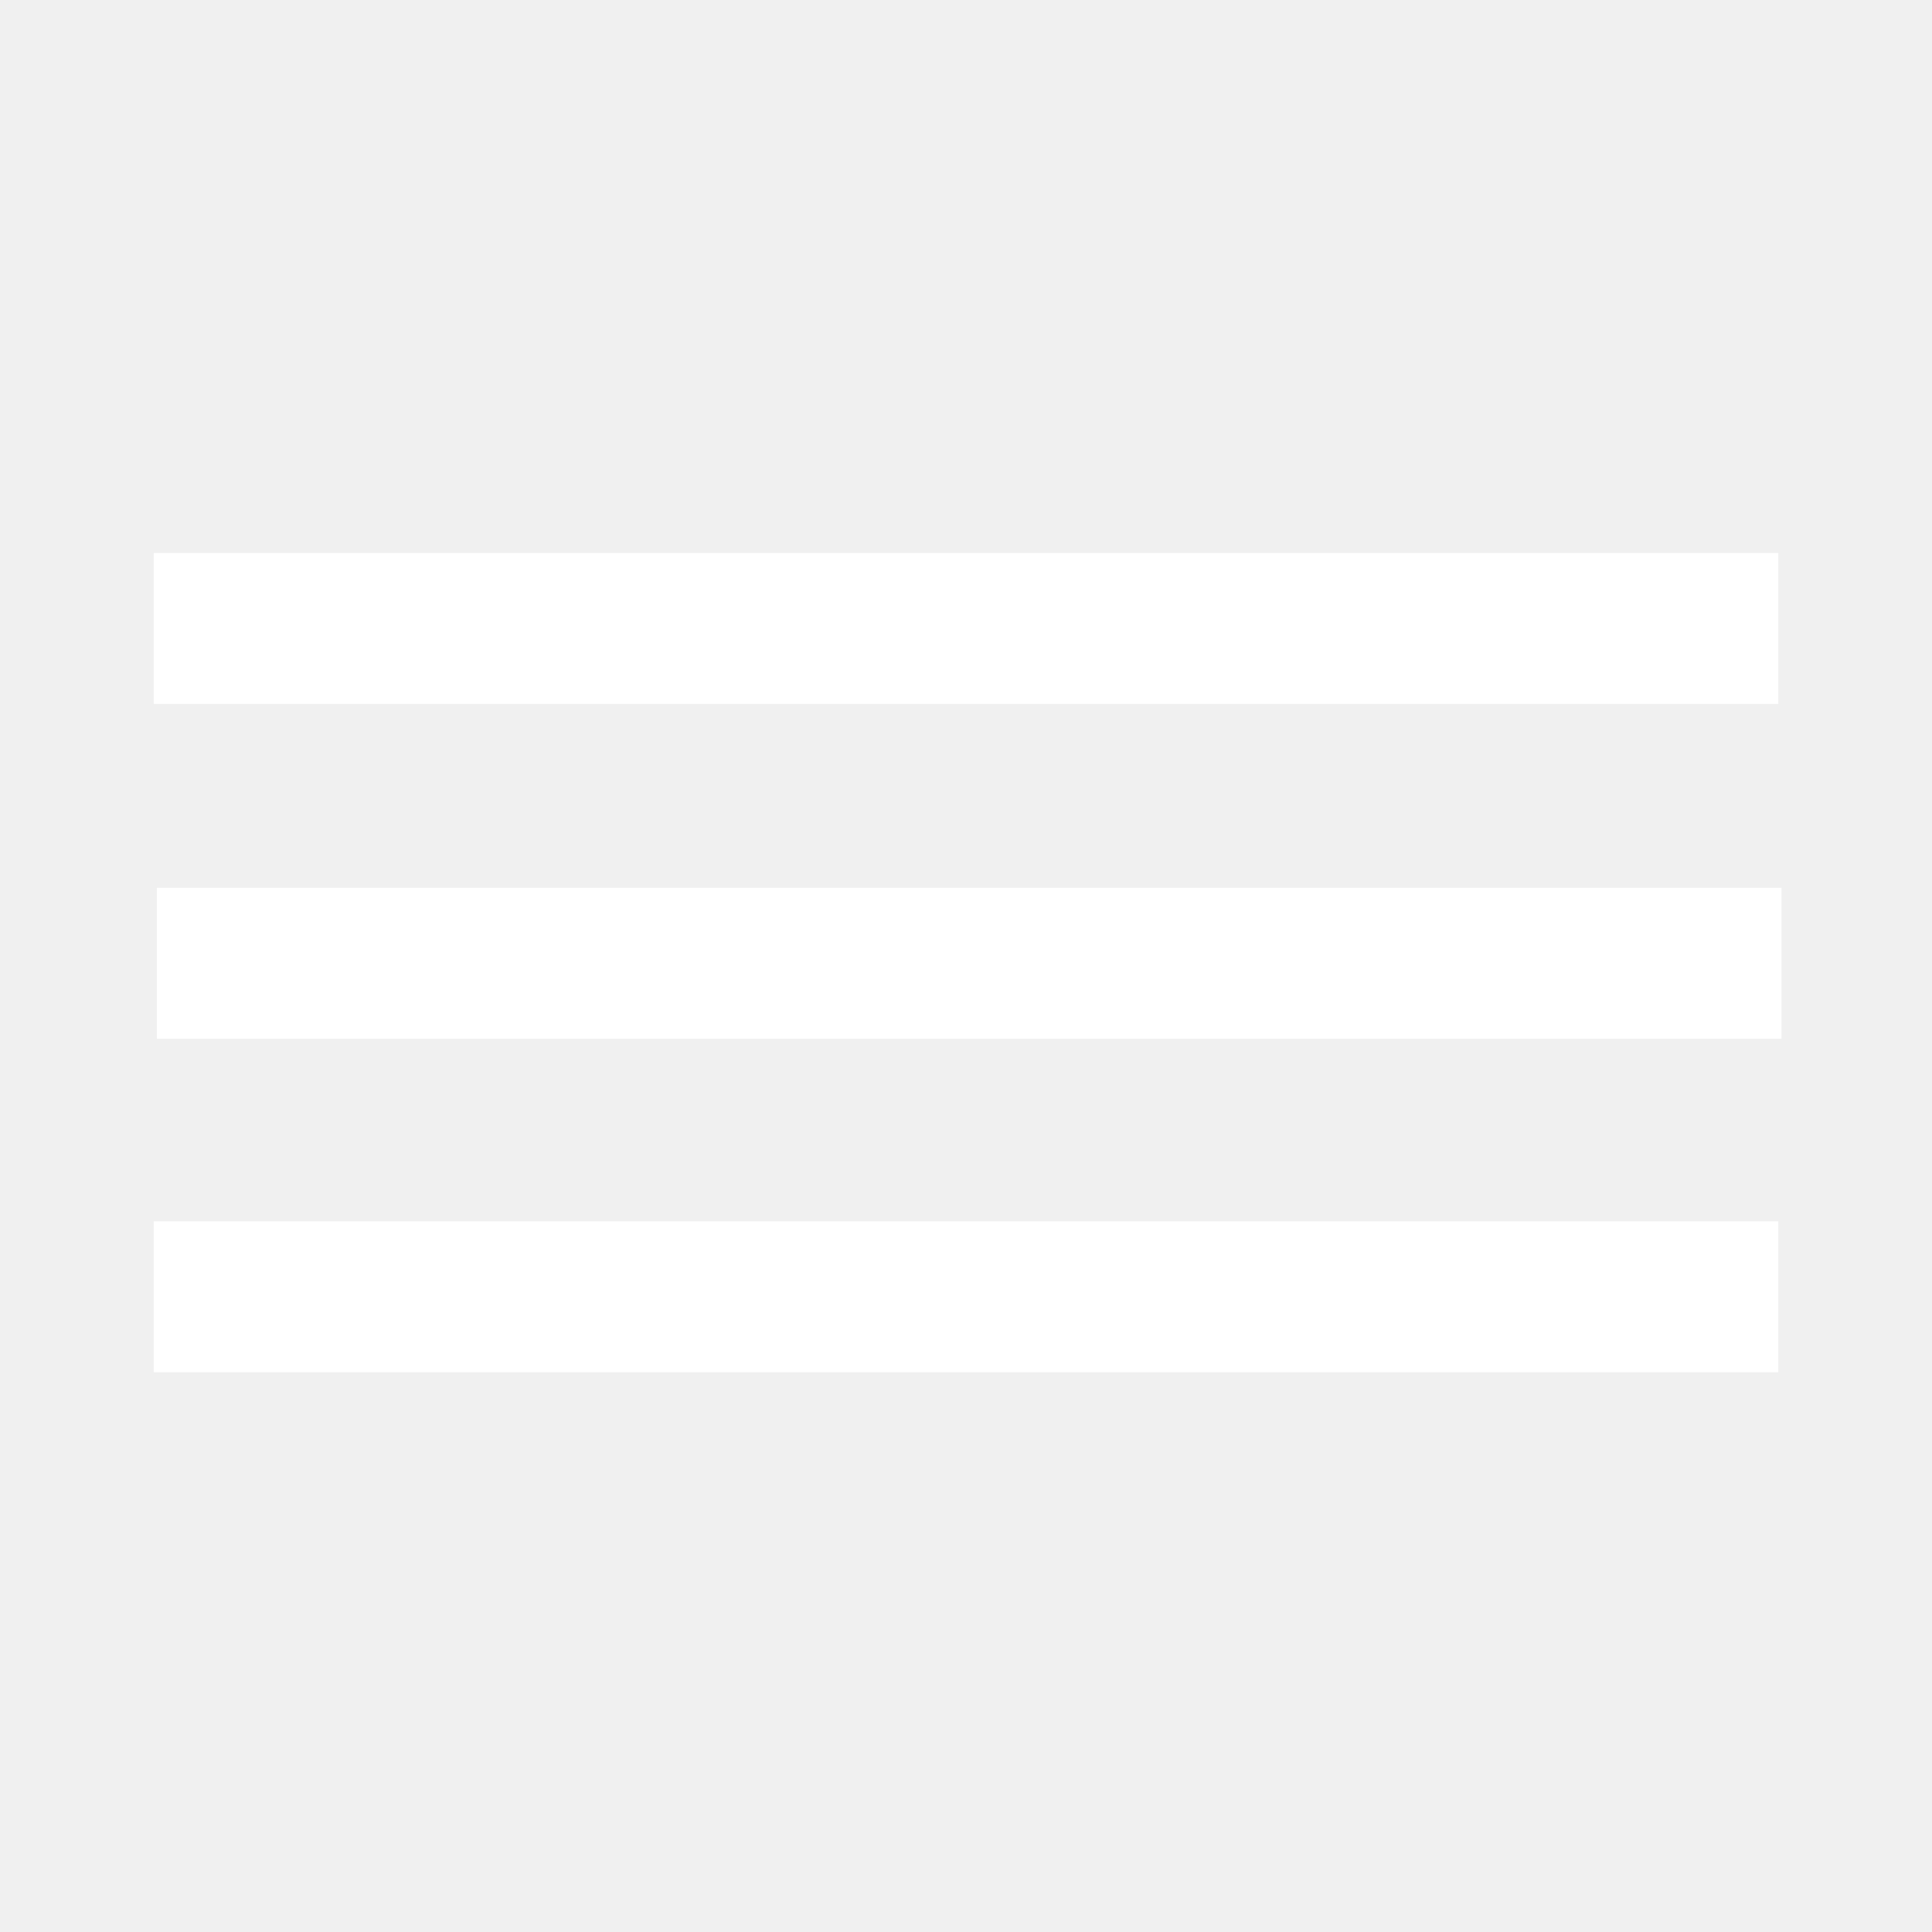
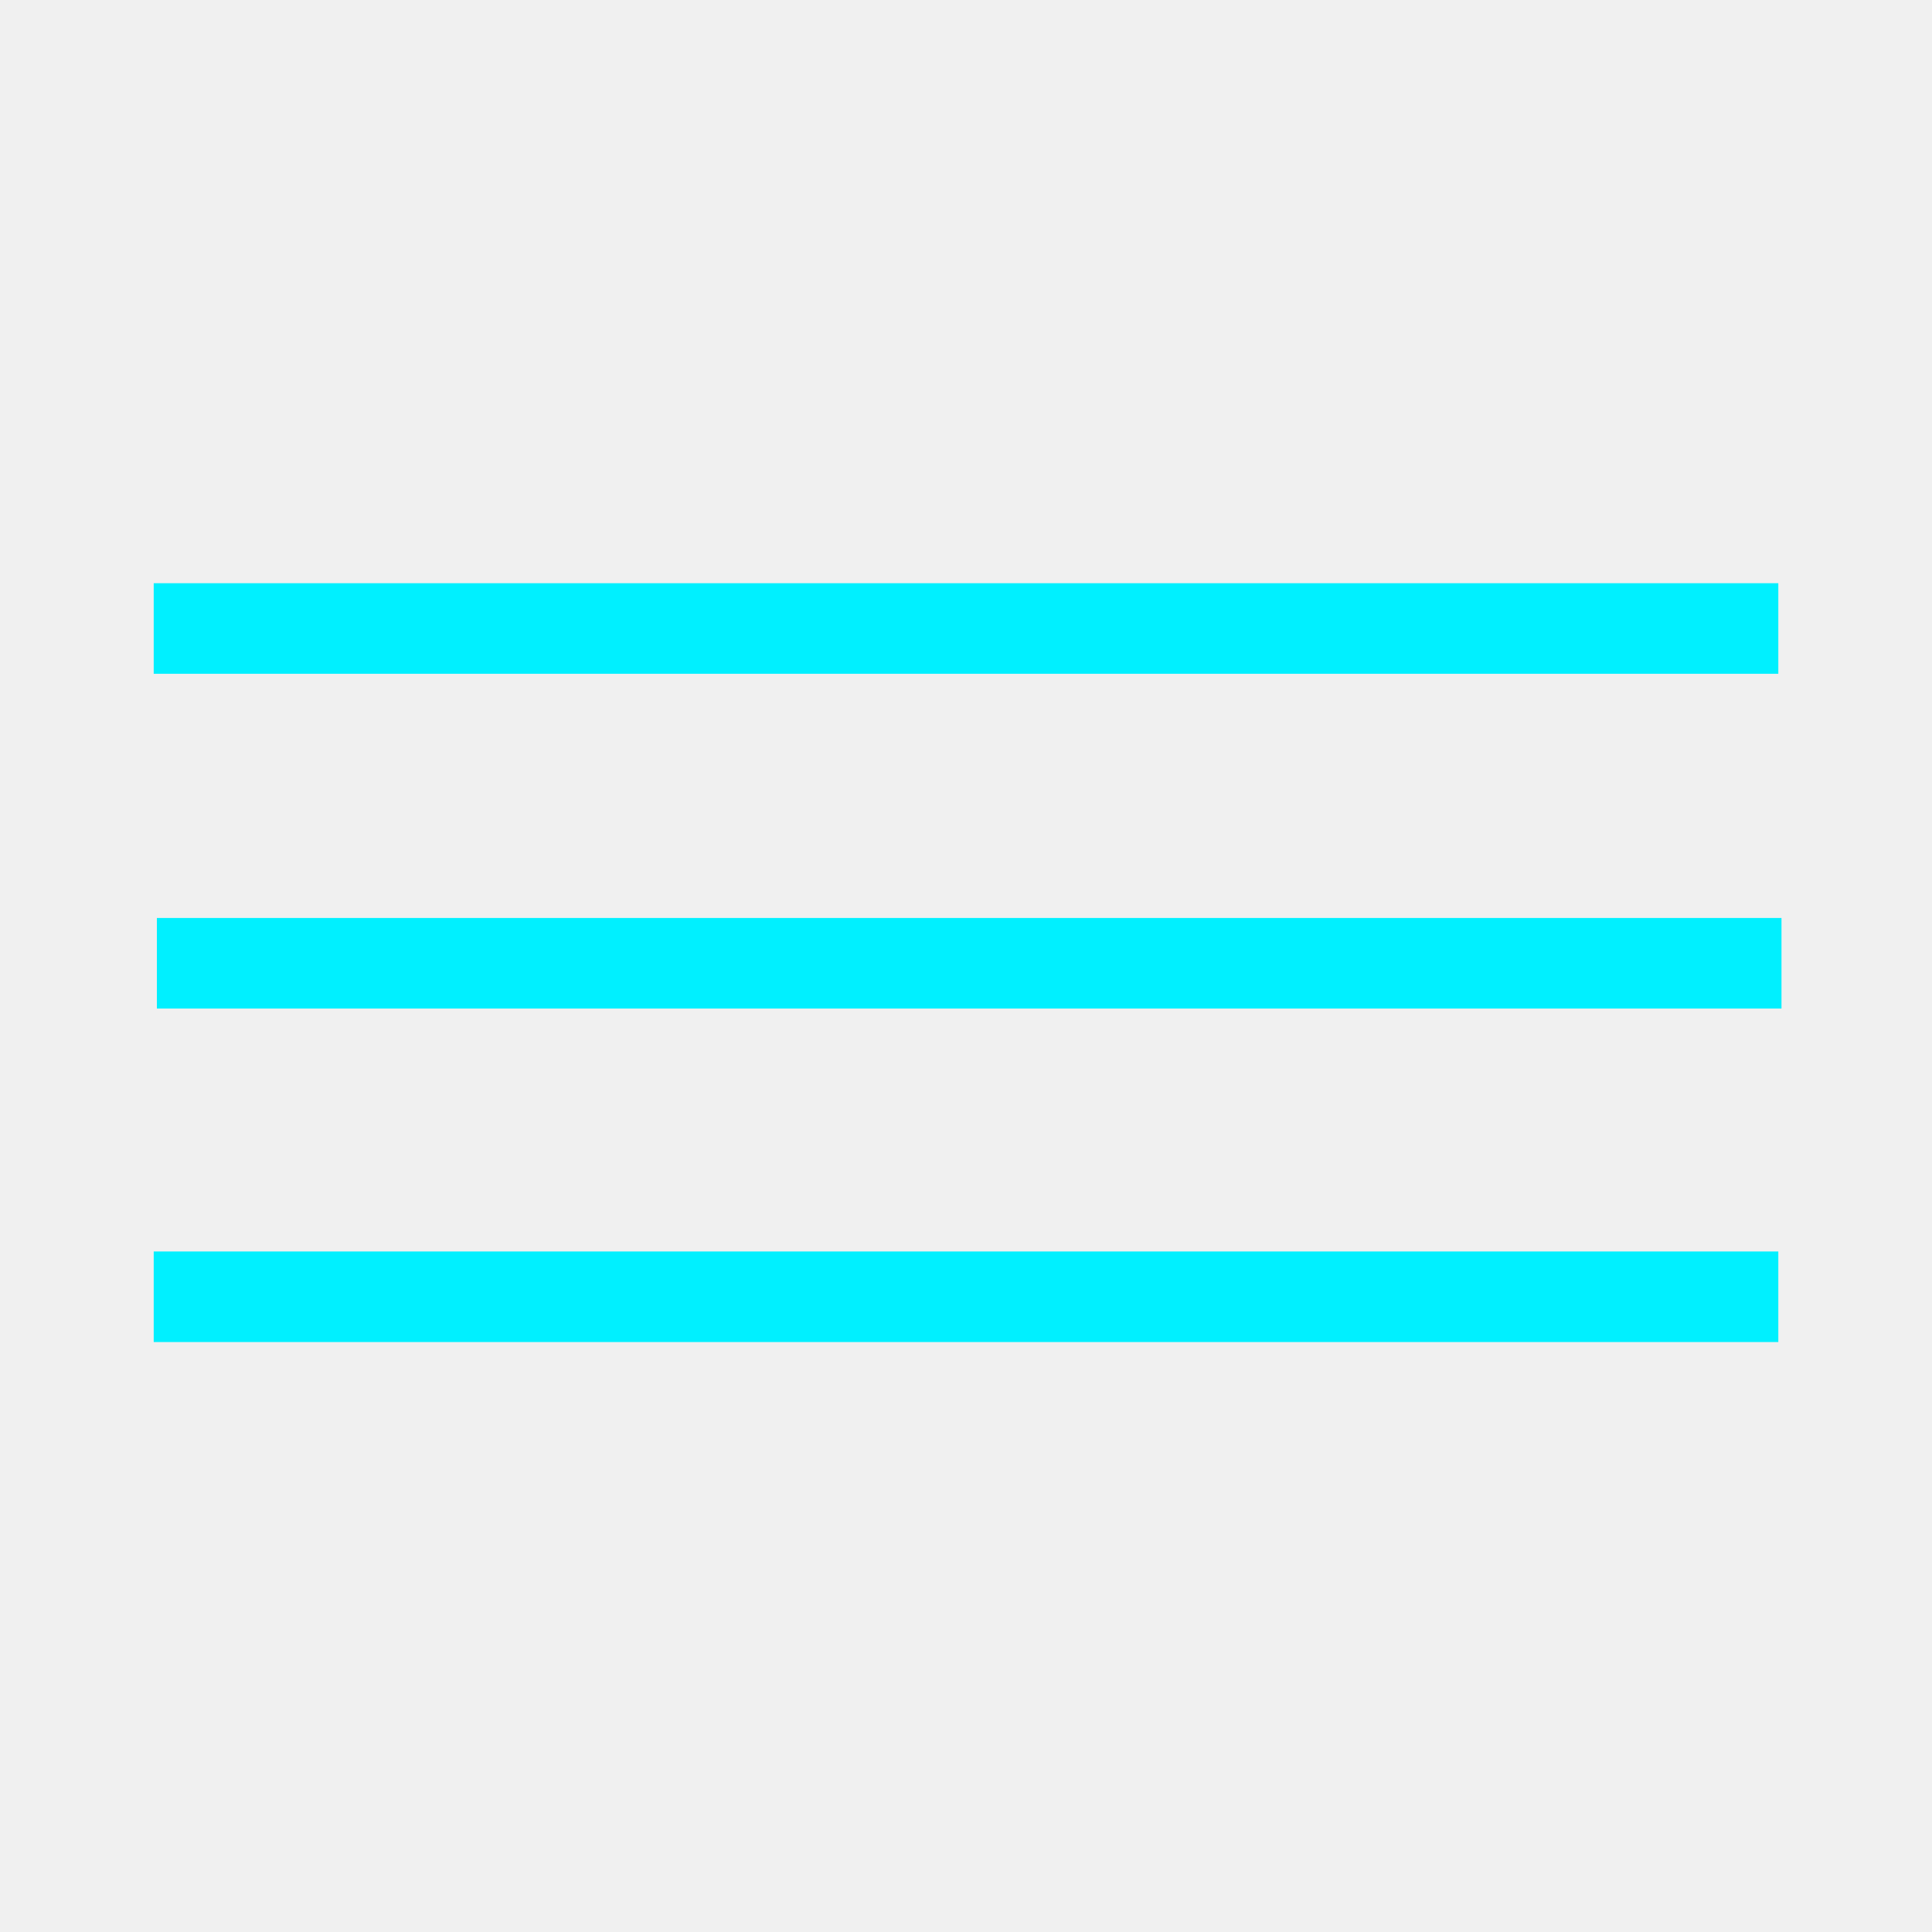
<svg xmlns="http://www.w3.org/2000/svg" width="64" height="64" viewBox="0 0 64 64">
  <g>
-     <path fill="none" stroke="#fff" stroke-width="5" stroke-linejoin="bevel" d="m 5.092,20.819 53.817,0" />
-     <path fill="none" stroke="#fff" stroke-width="5" stroke-linejoin="bevel" d="m 5.197,31.909 53.817,0" />
-     <path fill="none" stroke="#fff" stroke-width="5" stroke-linejoin="bevel" d="m 5.092,42.957 53.817,0" />
+     <path fill="none" stroke="#00f0ff" stroke-width="3" stroke-linejoin="bevel" d="m 5.092,20.819 53.817,0" />
+     <path fill="none" stroke="#00f0ff" stroke-width="3" stroke-linejoin="bevel" d="m 5.197,31.909 53.817,0" />
+     <path fill="none" stroke="#00f0ff" stroke-width="3" stroke-linejoin="bevel" d="m 5.092,42.957 53.817,0" />
  </g>
</svg>
